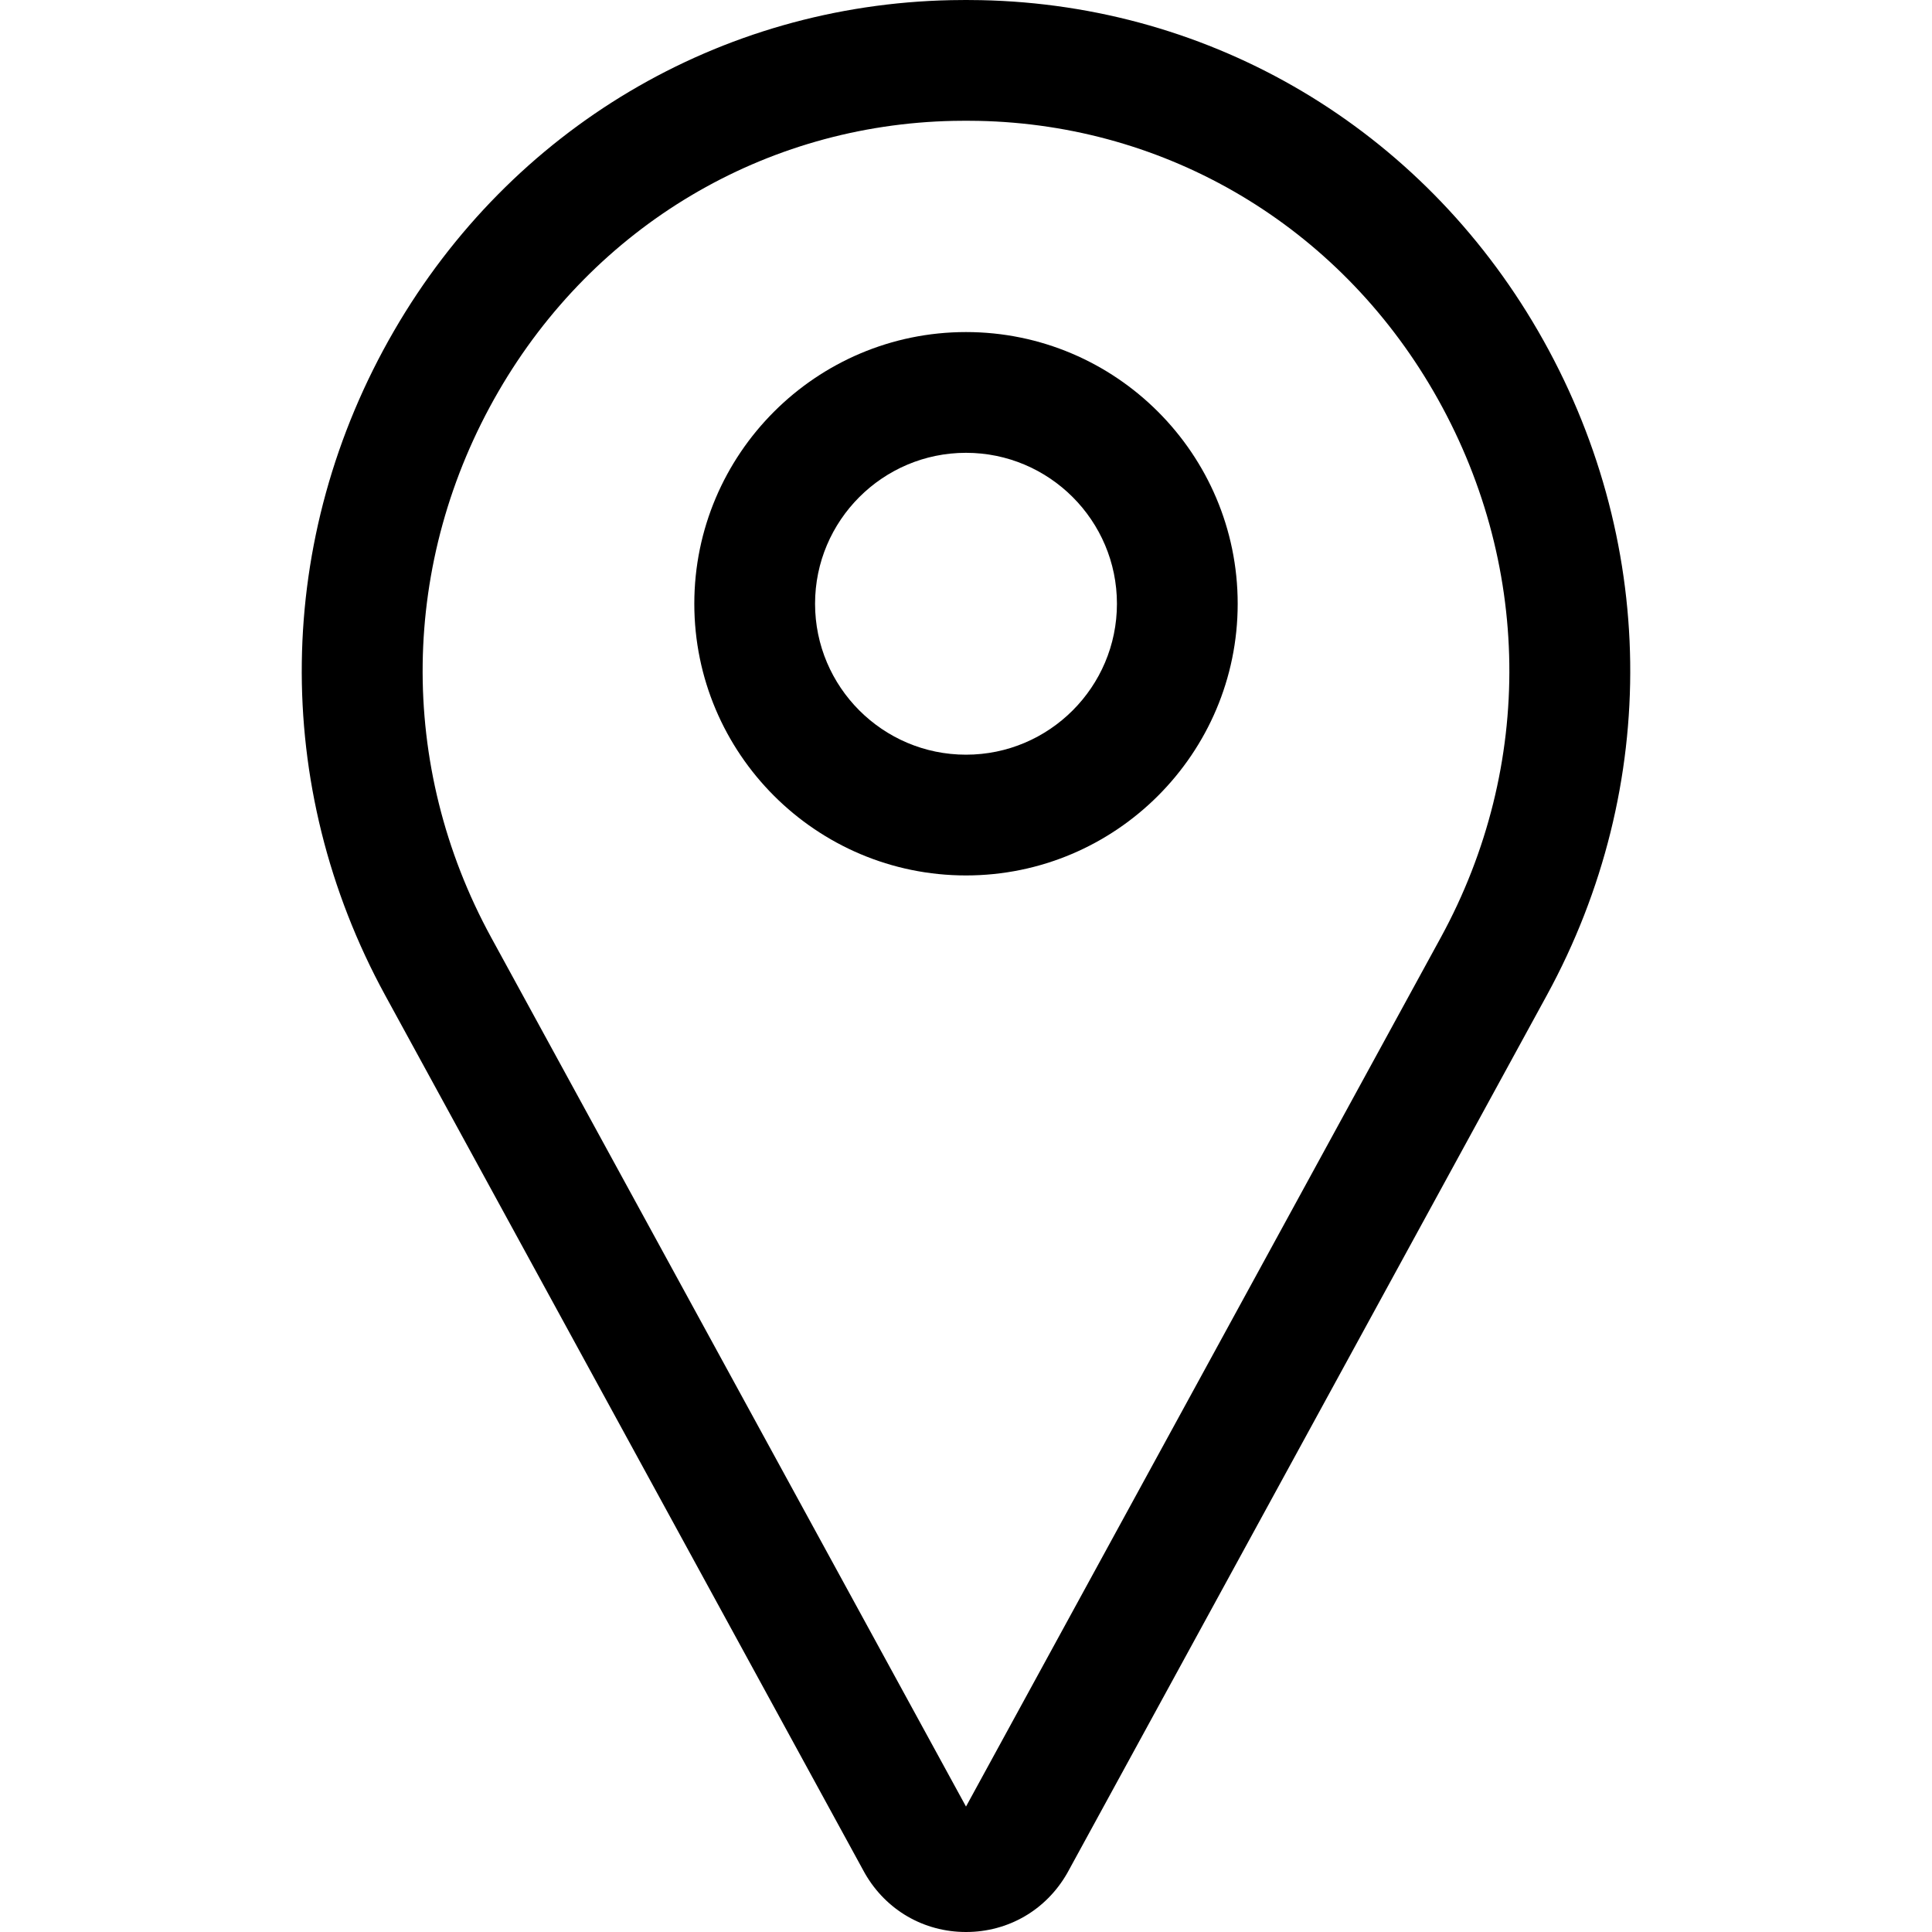
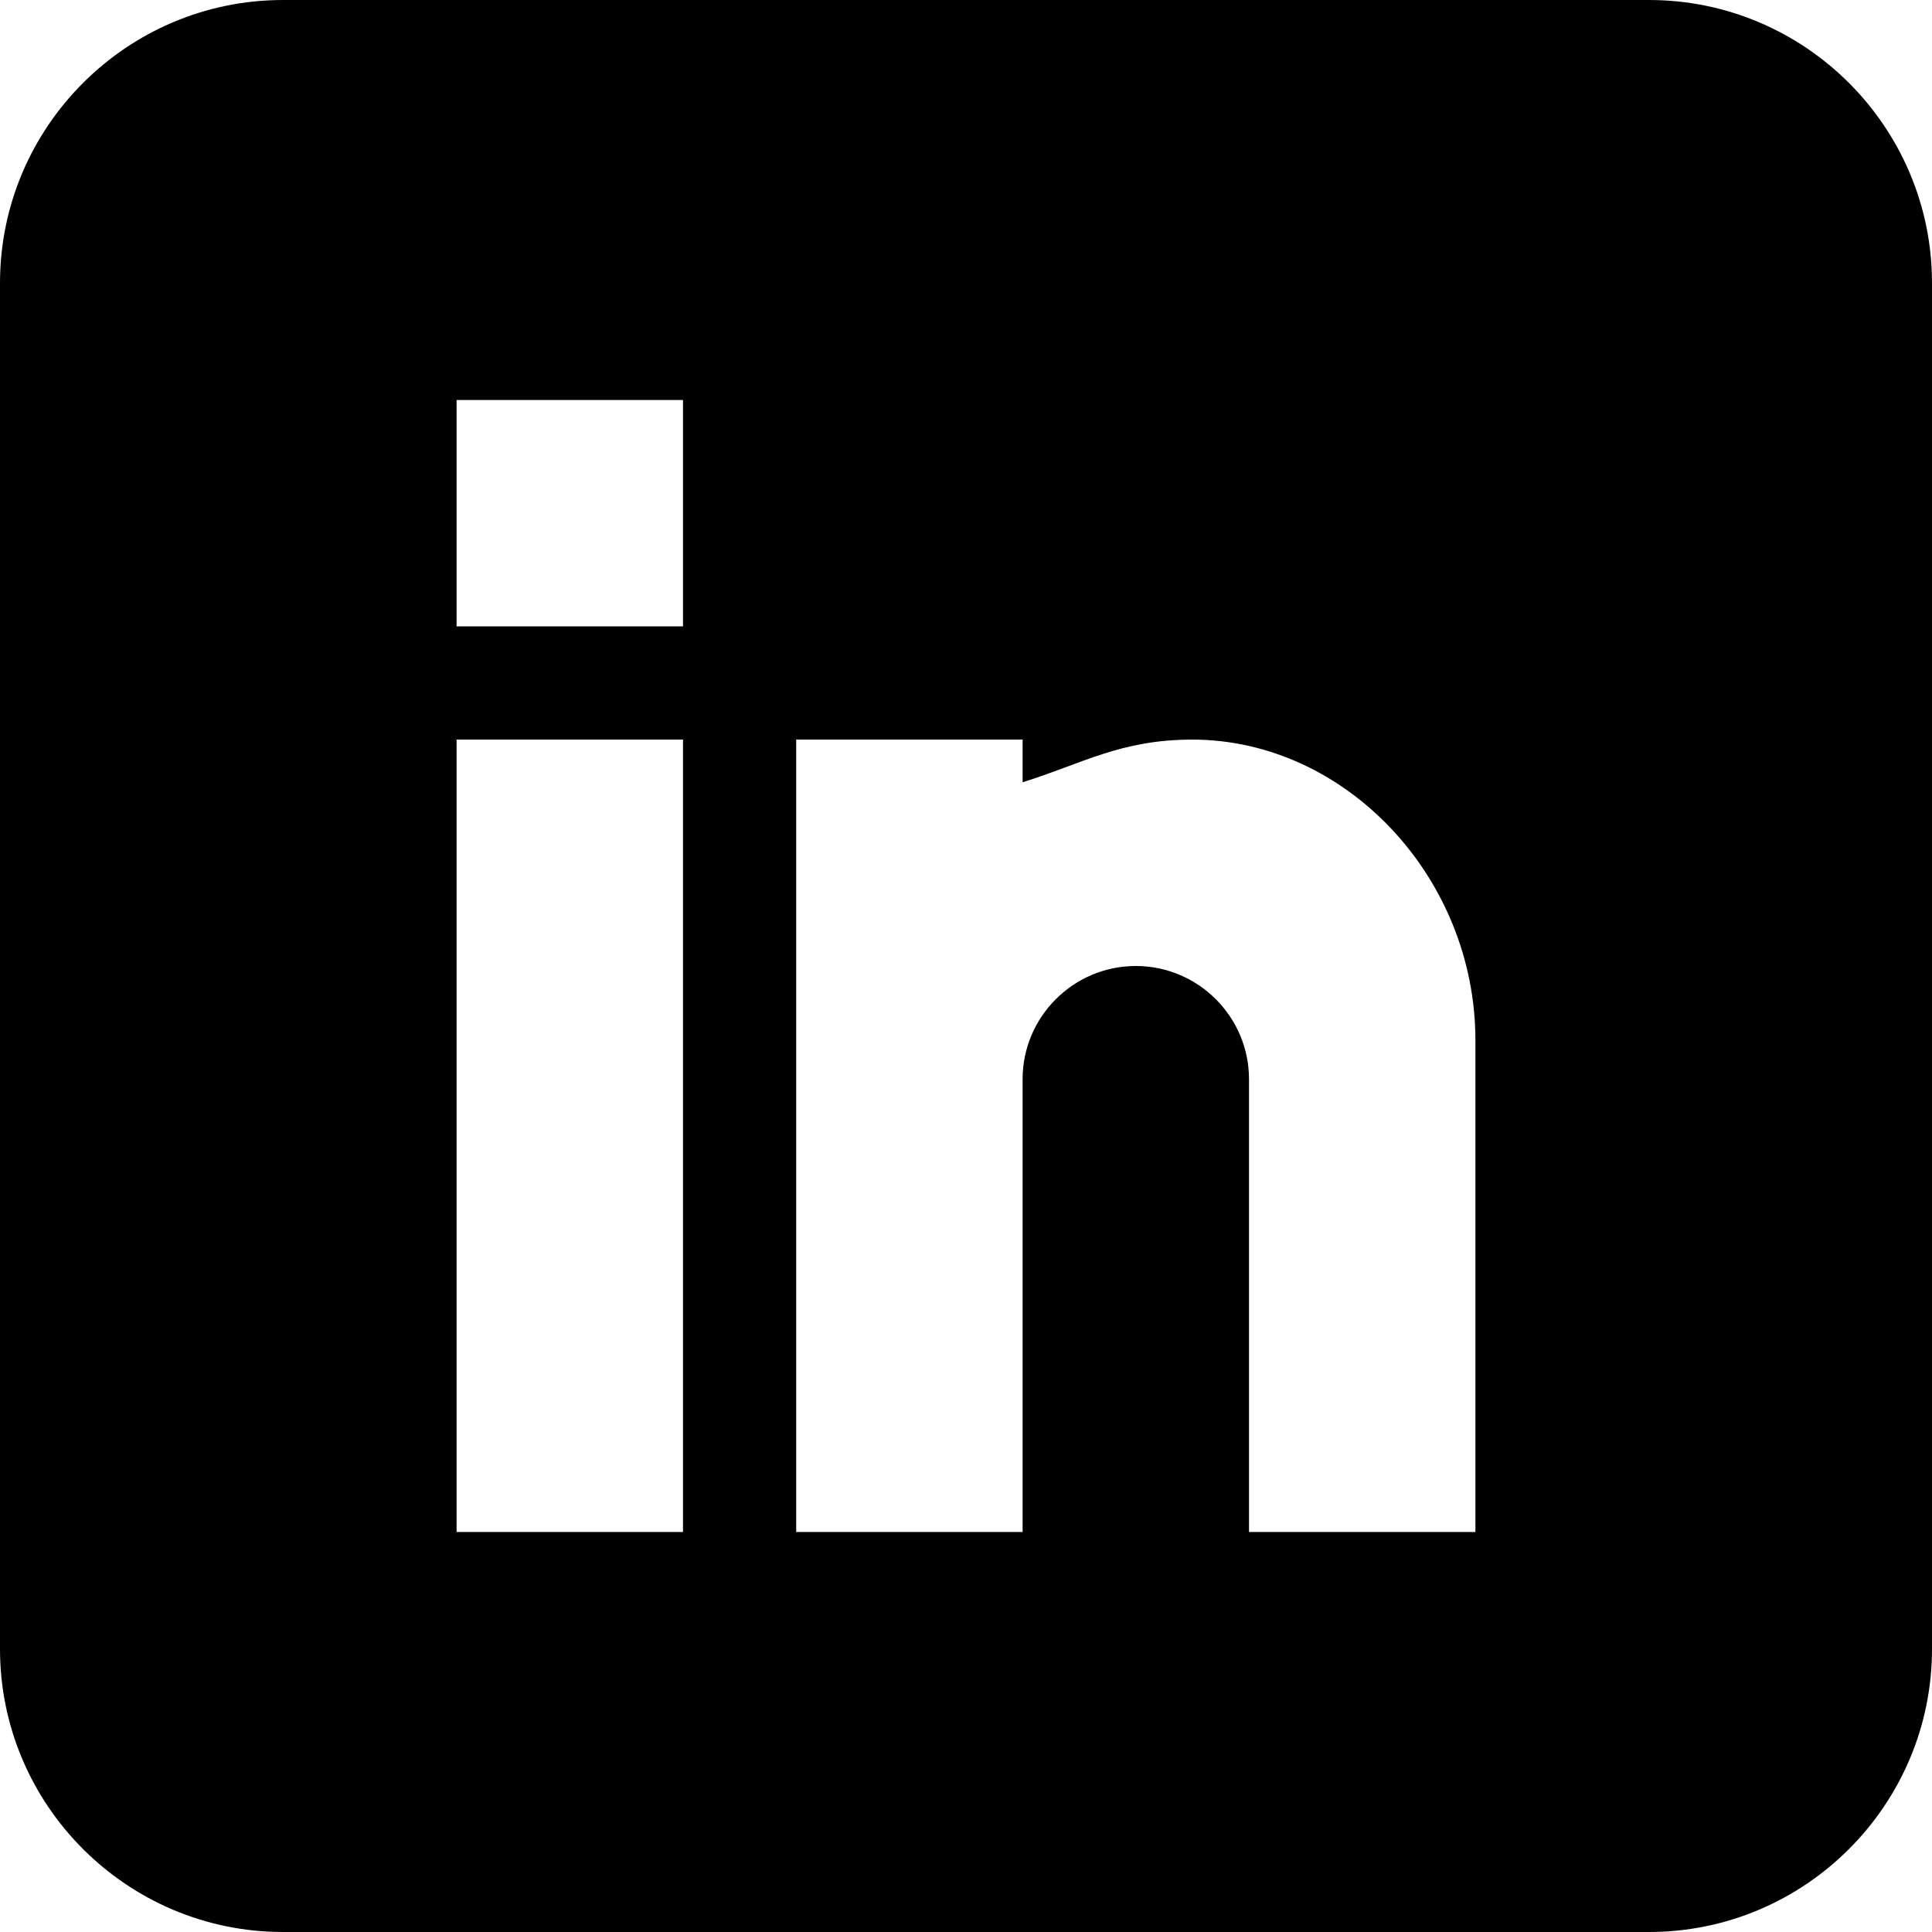
<svg xmlns="http://www.w3.org/2000/svg" viewBox="0 0 512 512">
-   <path d="M256.001 512c-11.176 0-21.184-5.796-26.77-15.505-.059-.102-.116-.205-.173-.308L102.096 263.801C71.79 208.33 72.659 142.489 104.421 87.677 135.494 34.053 190.686 1.292 252.06.04c2.622-.054 5.258-.054 7.878 0 61.375 1.252 116.567 34.013 147.641 87.637 31.762 54.812 32.631 120.652 2.325 176.124L282.942 496.187c-.057.103-.114.206-.173.308-5.585 9.708-15.592 15.505-26.768 15.505zM256 32c-1.099 0-2.195.011-3.289.033-50.099 1.022-95.185 27.821-120.604 71.688-26.107 45.055-26.829 99.162-1.93 144.736L256 478.757l125.822-230.299c24.899-45.575 24.178-99.682-1.931-144.737-25.419-43.866-70.505-70.666-120.604-71.688-1.091-.022-2.188-.033-3.287-.033z" />
-   <path d="M256 232c-39.701 0-72-32.299-72-72s32.299-72 72-72 72 32.299 72 72-32.298 72-72 72zm0-112c-22.056 0-40 17.944-40 40s17.944 40 40 40 40-17.944 40-40-17.944-40-40-40z" />
+   <path d="M437 0H75C33.648 0 0 33.648 0 75v362c0 41.352 33.648 75 75 75h362c41.352 0 75-33.648 75-75V75c0-41.352-33.648-75-75-75zM181 406h-60V196h60zm0-240h-60v-60h60zm210 240h-60V286c0-16.539-13.461-30-30-30s-30 13.461-30 30v120h-60V196h60v11.309C286.719 202.422 296.93 196 316 196c40.691.043 75 36.547 75 79.688zm0 0" />
</svg>
